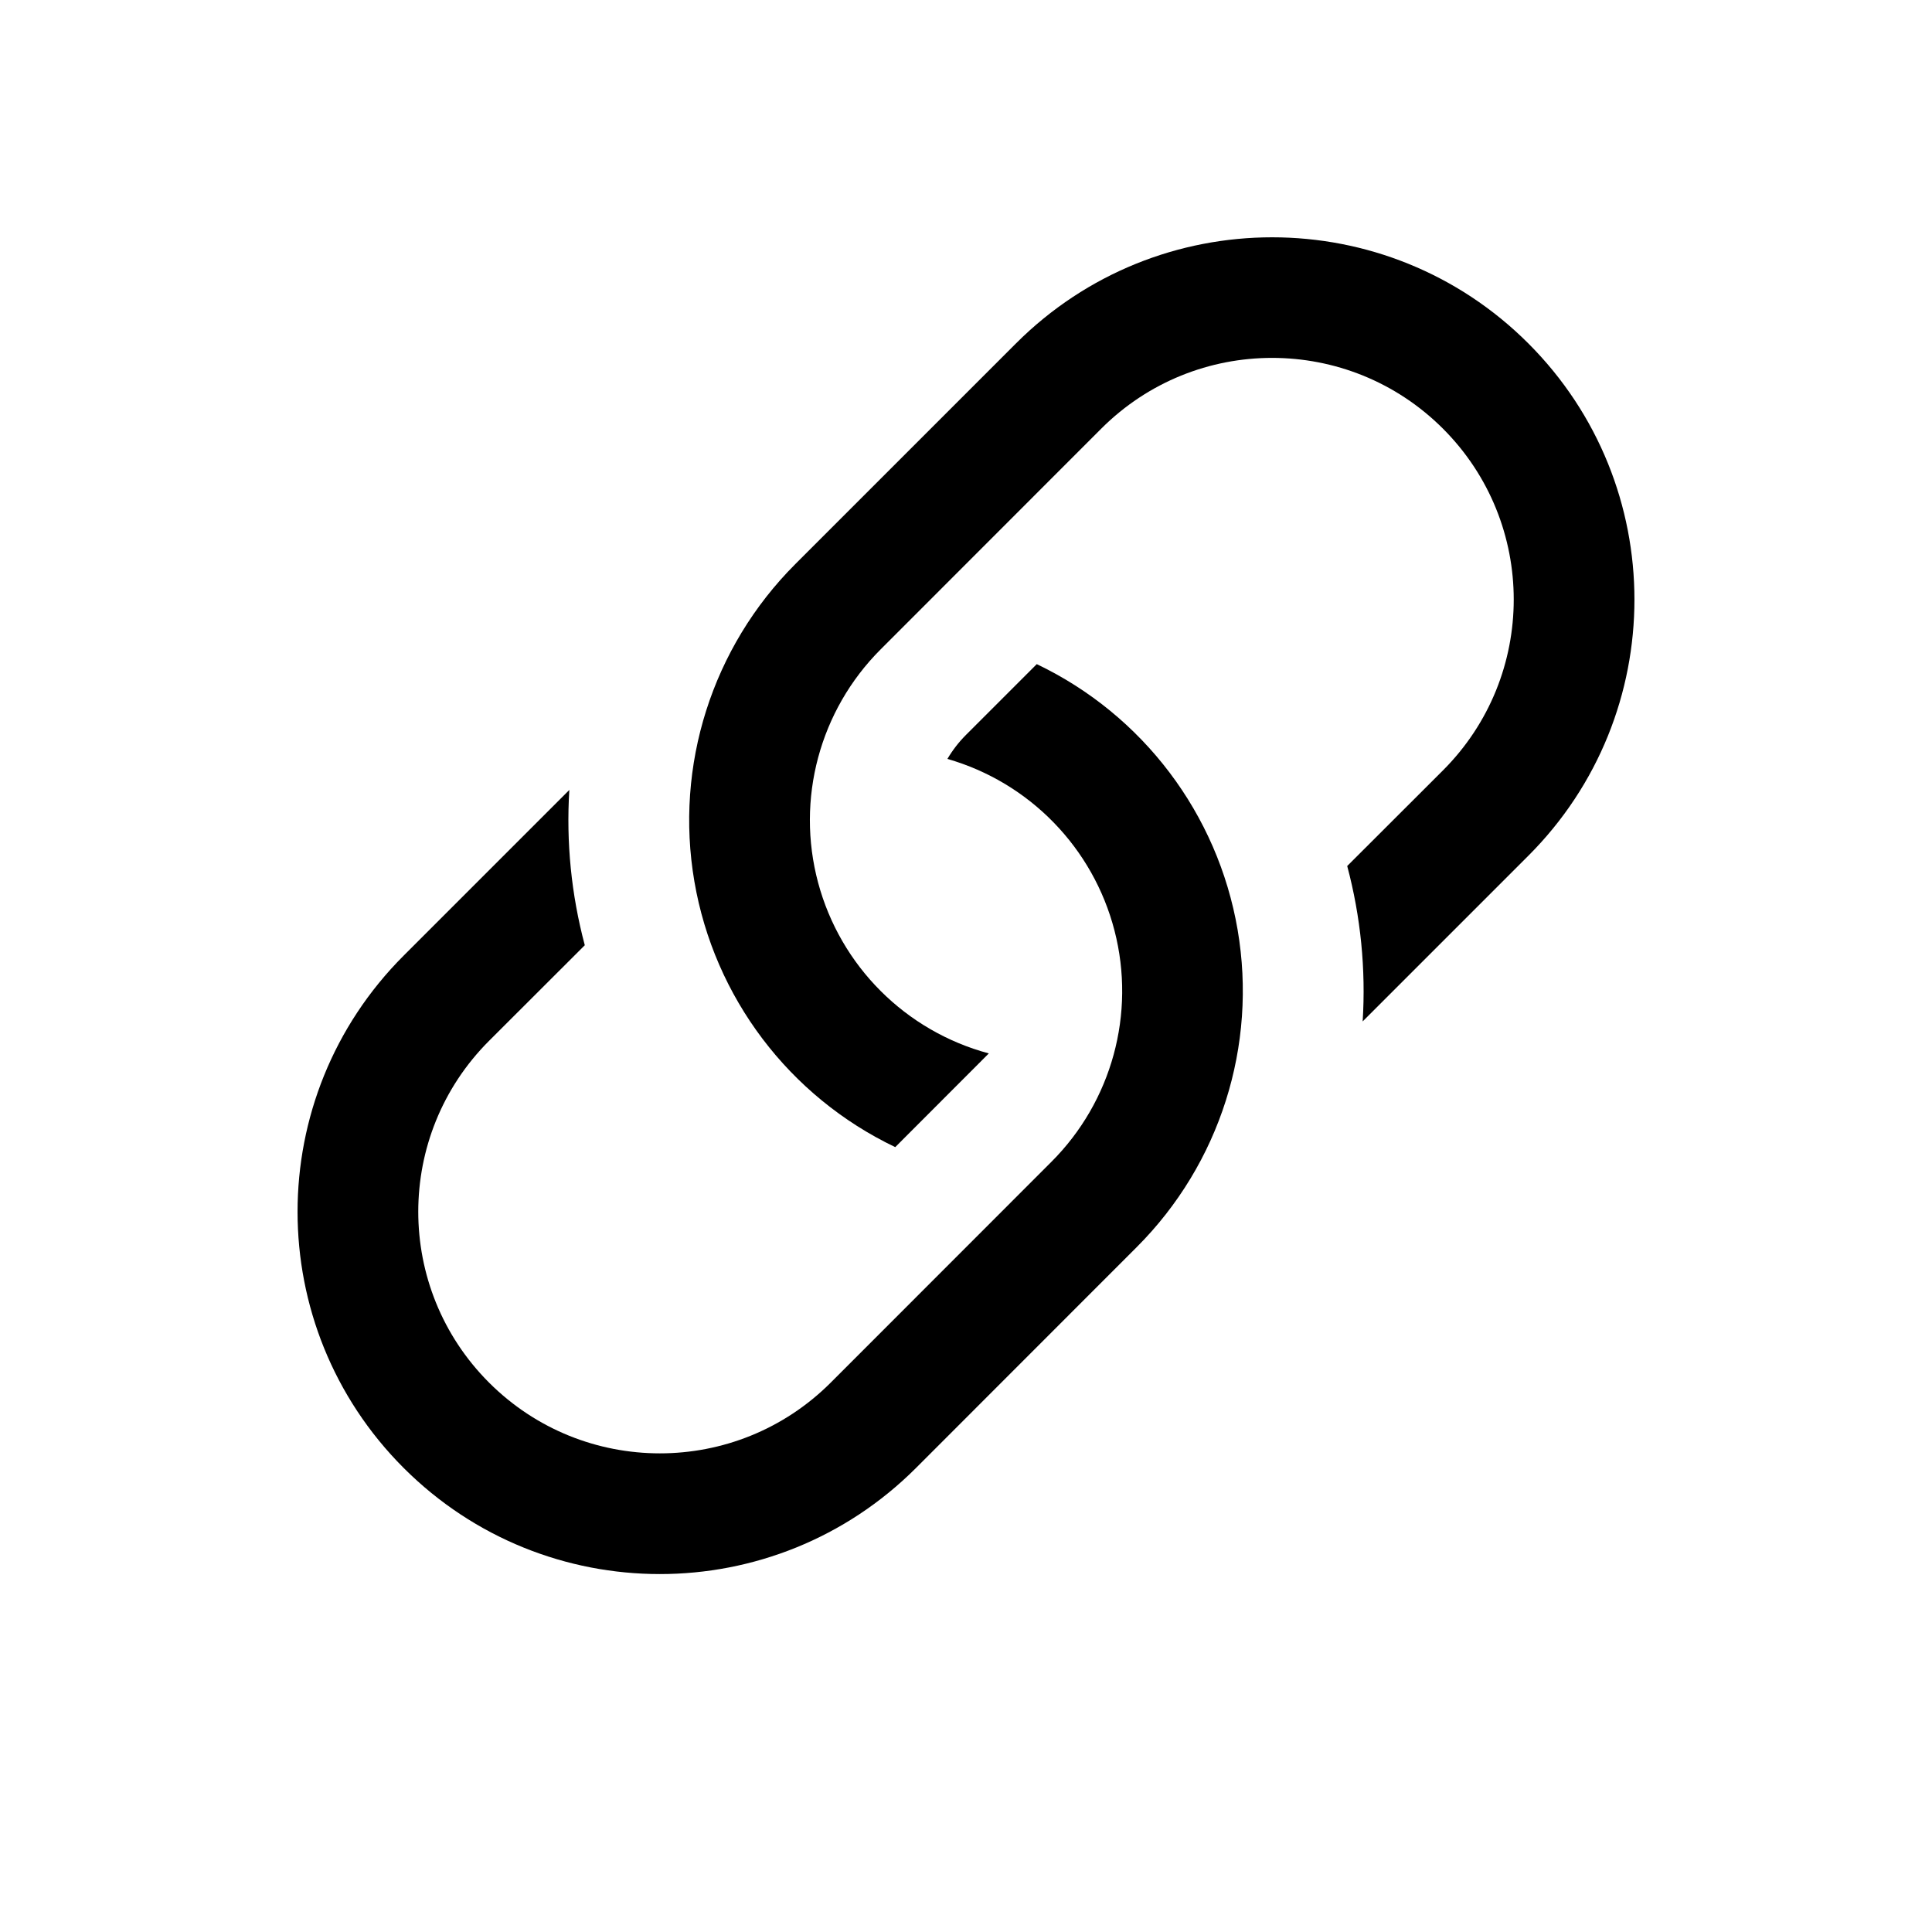
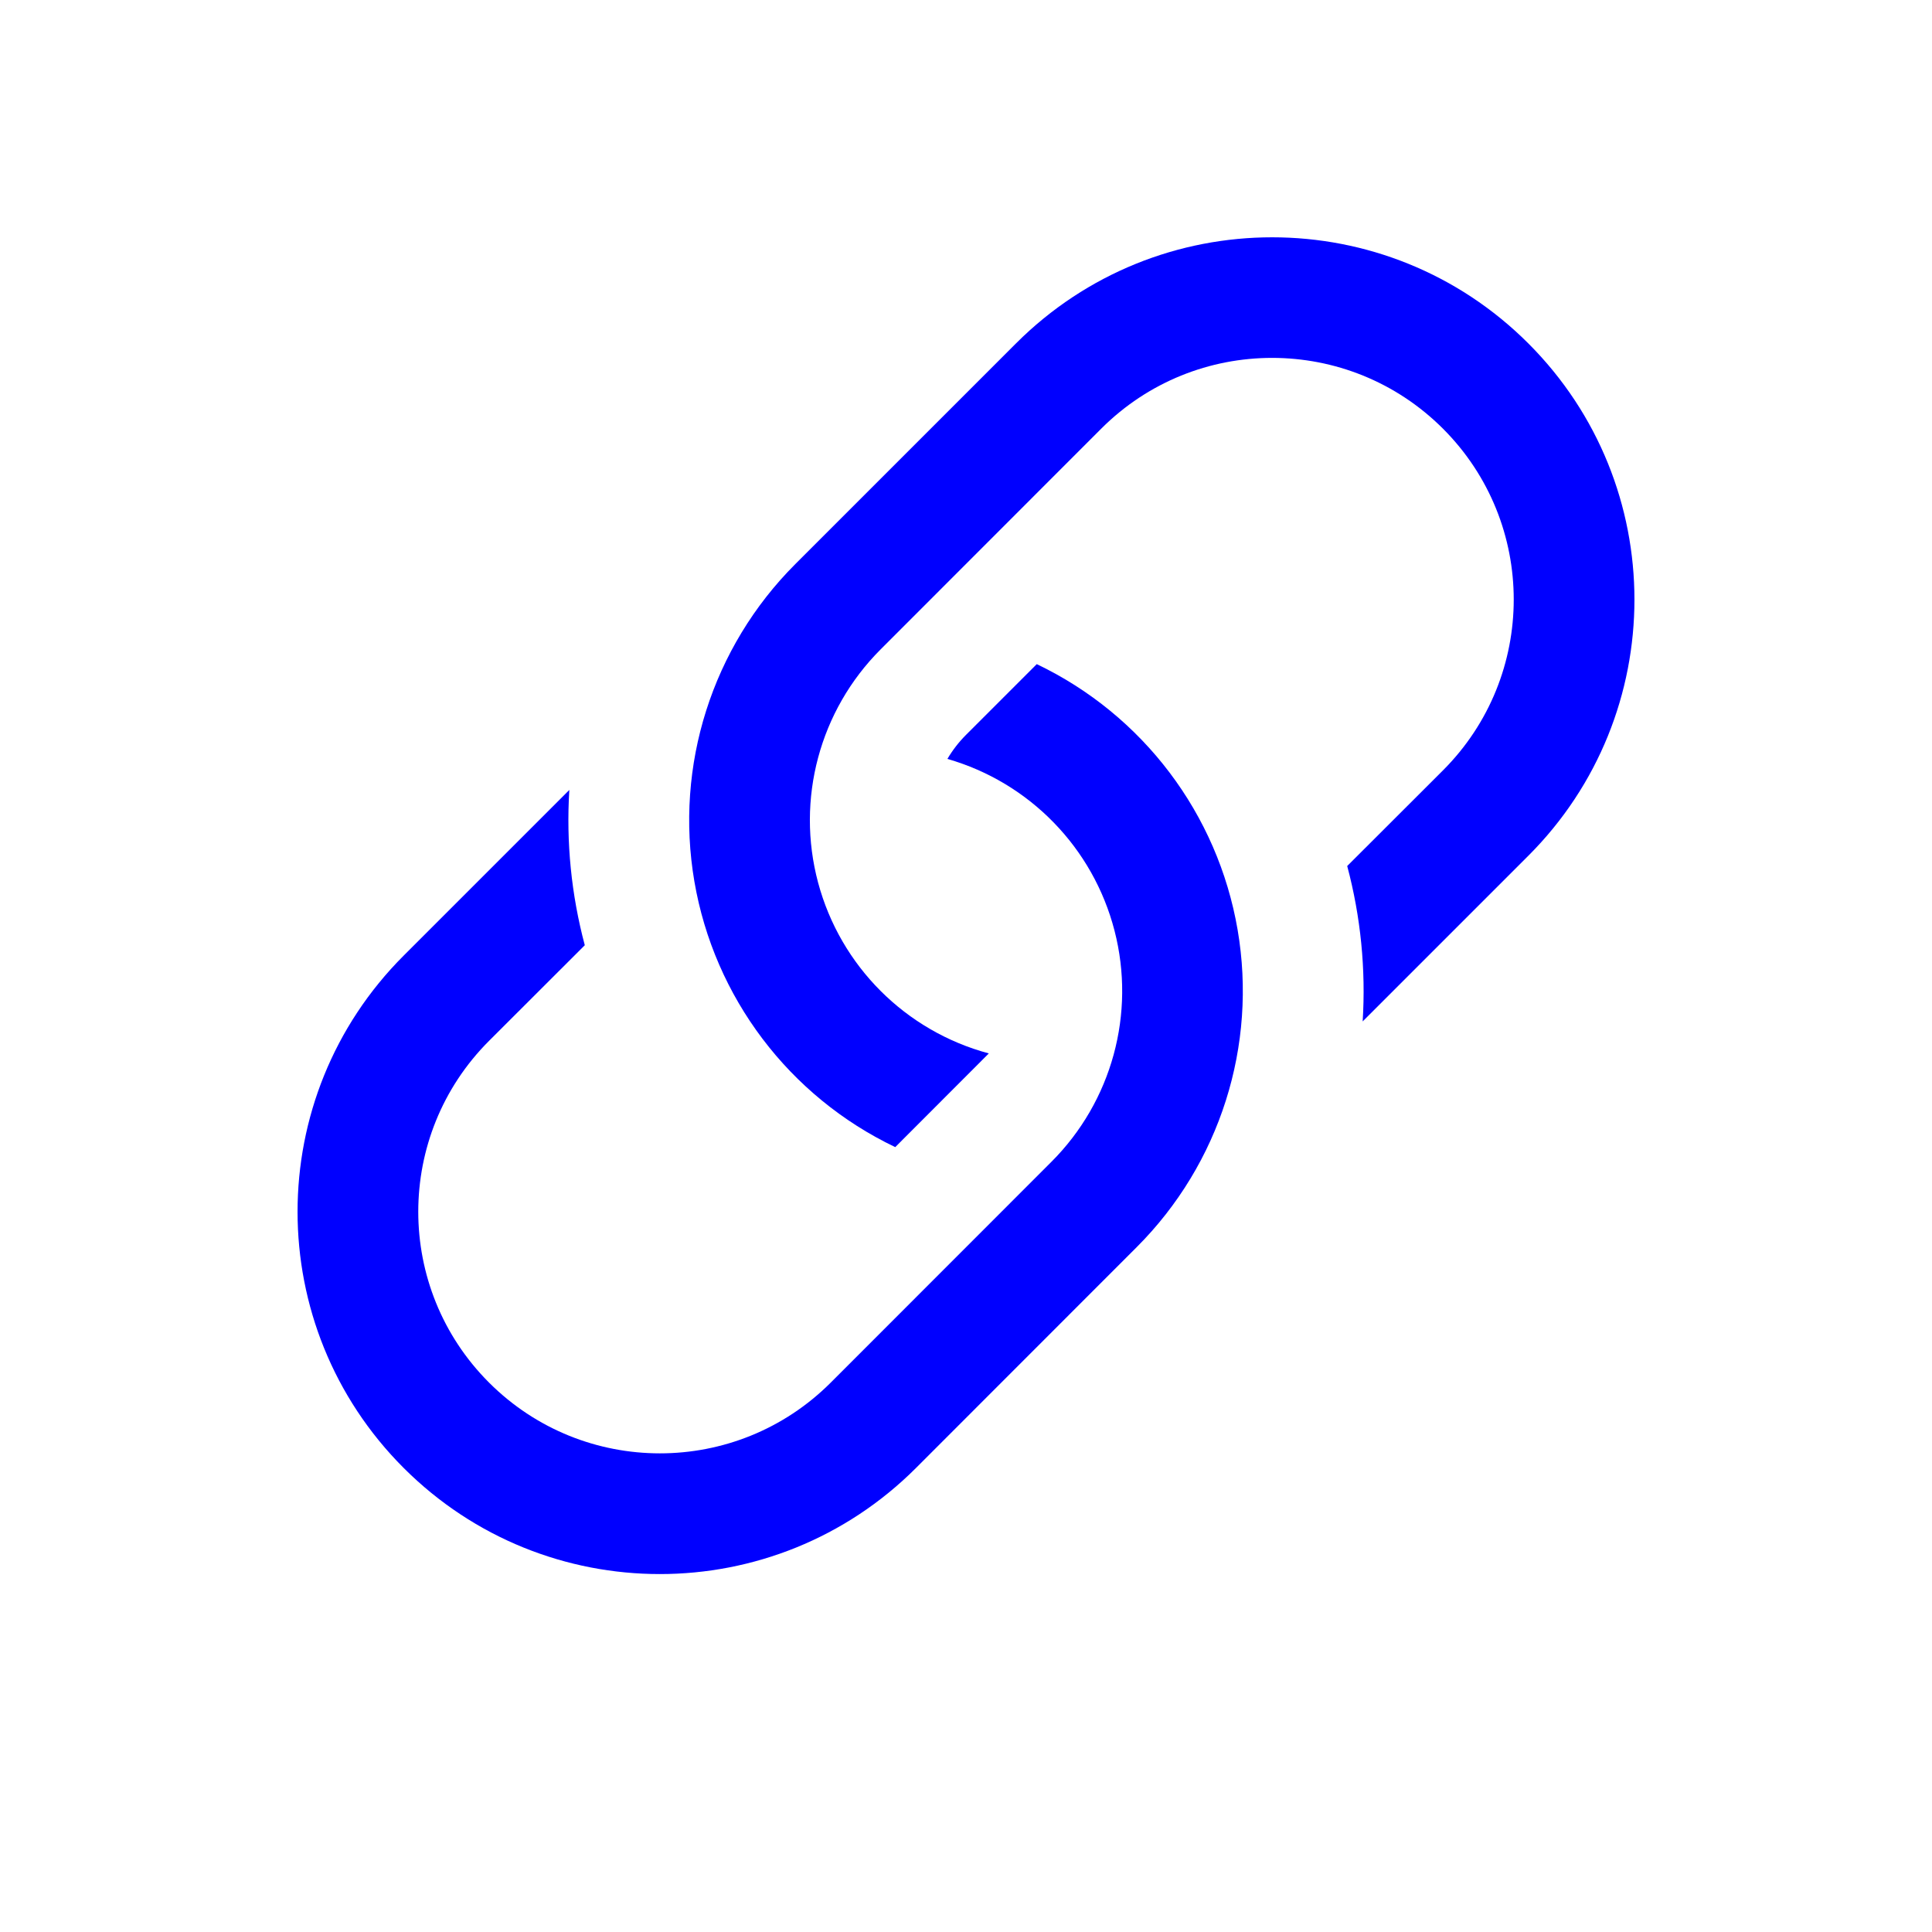
- <svg xmlns="http://www.w3.org/2000/svg" width="16" height="16" fill="currentColor" class="bi bi-link-45deg" viewBox="0 0 16 16">
+ <svg xmlns="http://www.w3.org/2000/svg" width="16" height="16" fill="blue" class="bi bi-link-45deg" viewBox="0 0 16 16">
  <path d="M4.715 6.542 3.343 7.914a3 3 0 1 0 4.243 4.243l1.828-1.829A3 3 0 0 0 8.586 5.5L8 6.086a1.002 1.002 0 0 0-.154.199 2 2 0 0 1 .861 3.337L6.88 11.45a2 2 0 1 1-2.83-2.83l.793-.792a4.018 4.018 0 0 1-.128-1.287z" />
  <path d="M6.586 4.672A3 3 0 0 0 7.414 9.5l.775-.776a2 2 0 0 1-.896-3.346L9.12 3.55a2 2 0 1 1 2.83 2.83l-.793.792c.112.42.155.855.128 1.287l1.372-1.372a3 3 0 1 0-4.243-4.243L6.586 4.672z" />
</svg>
